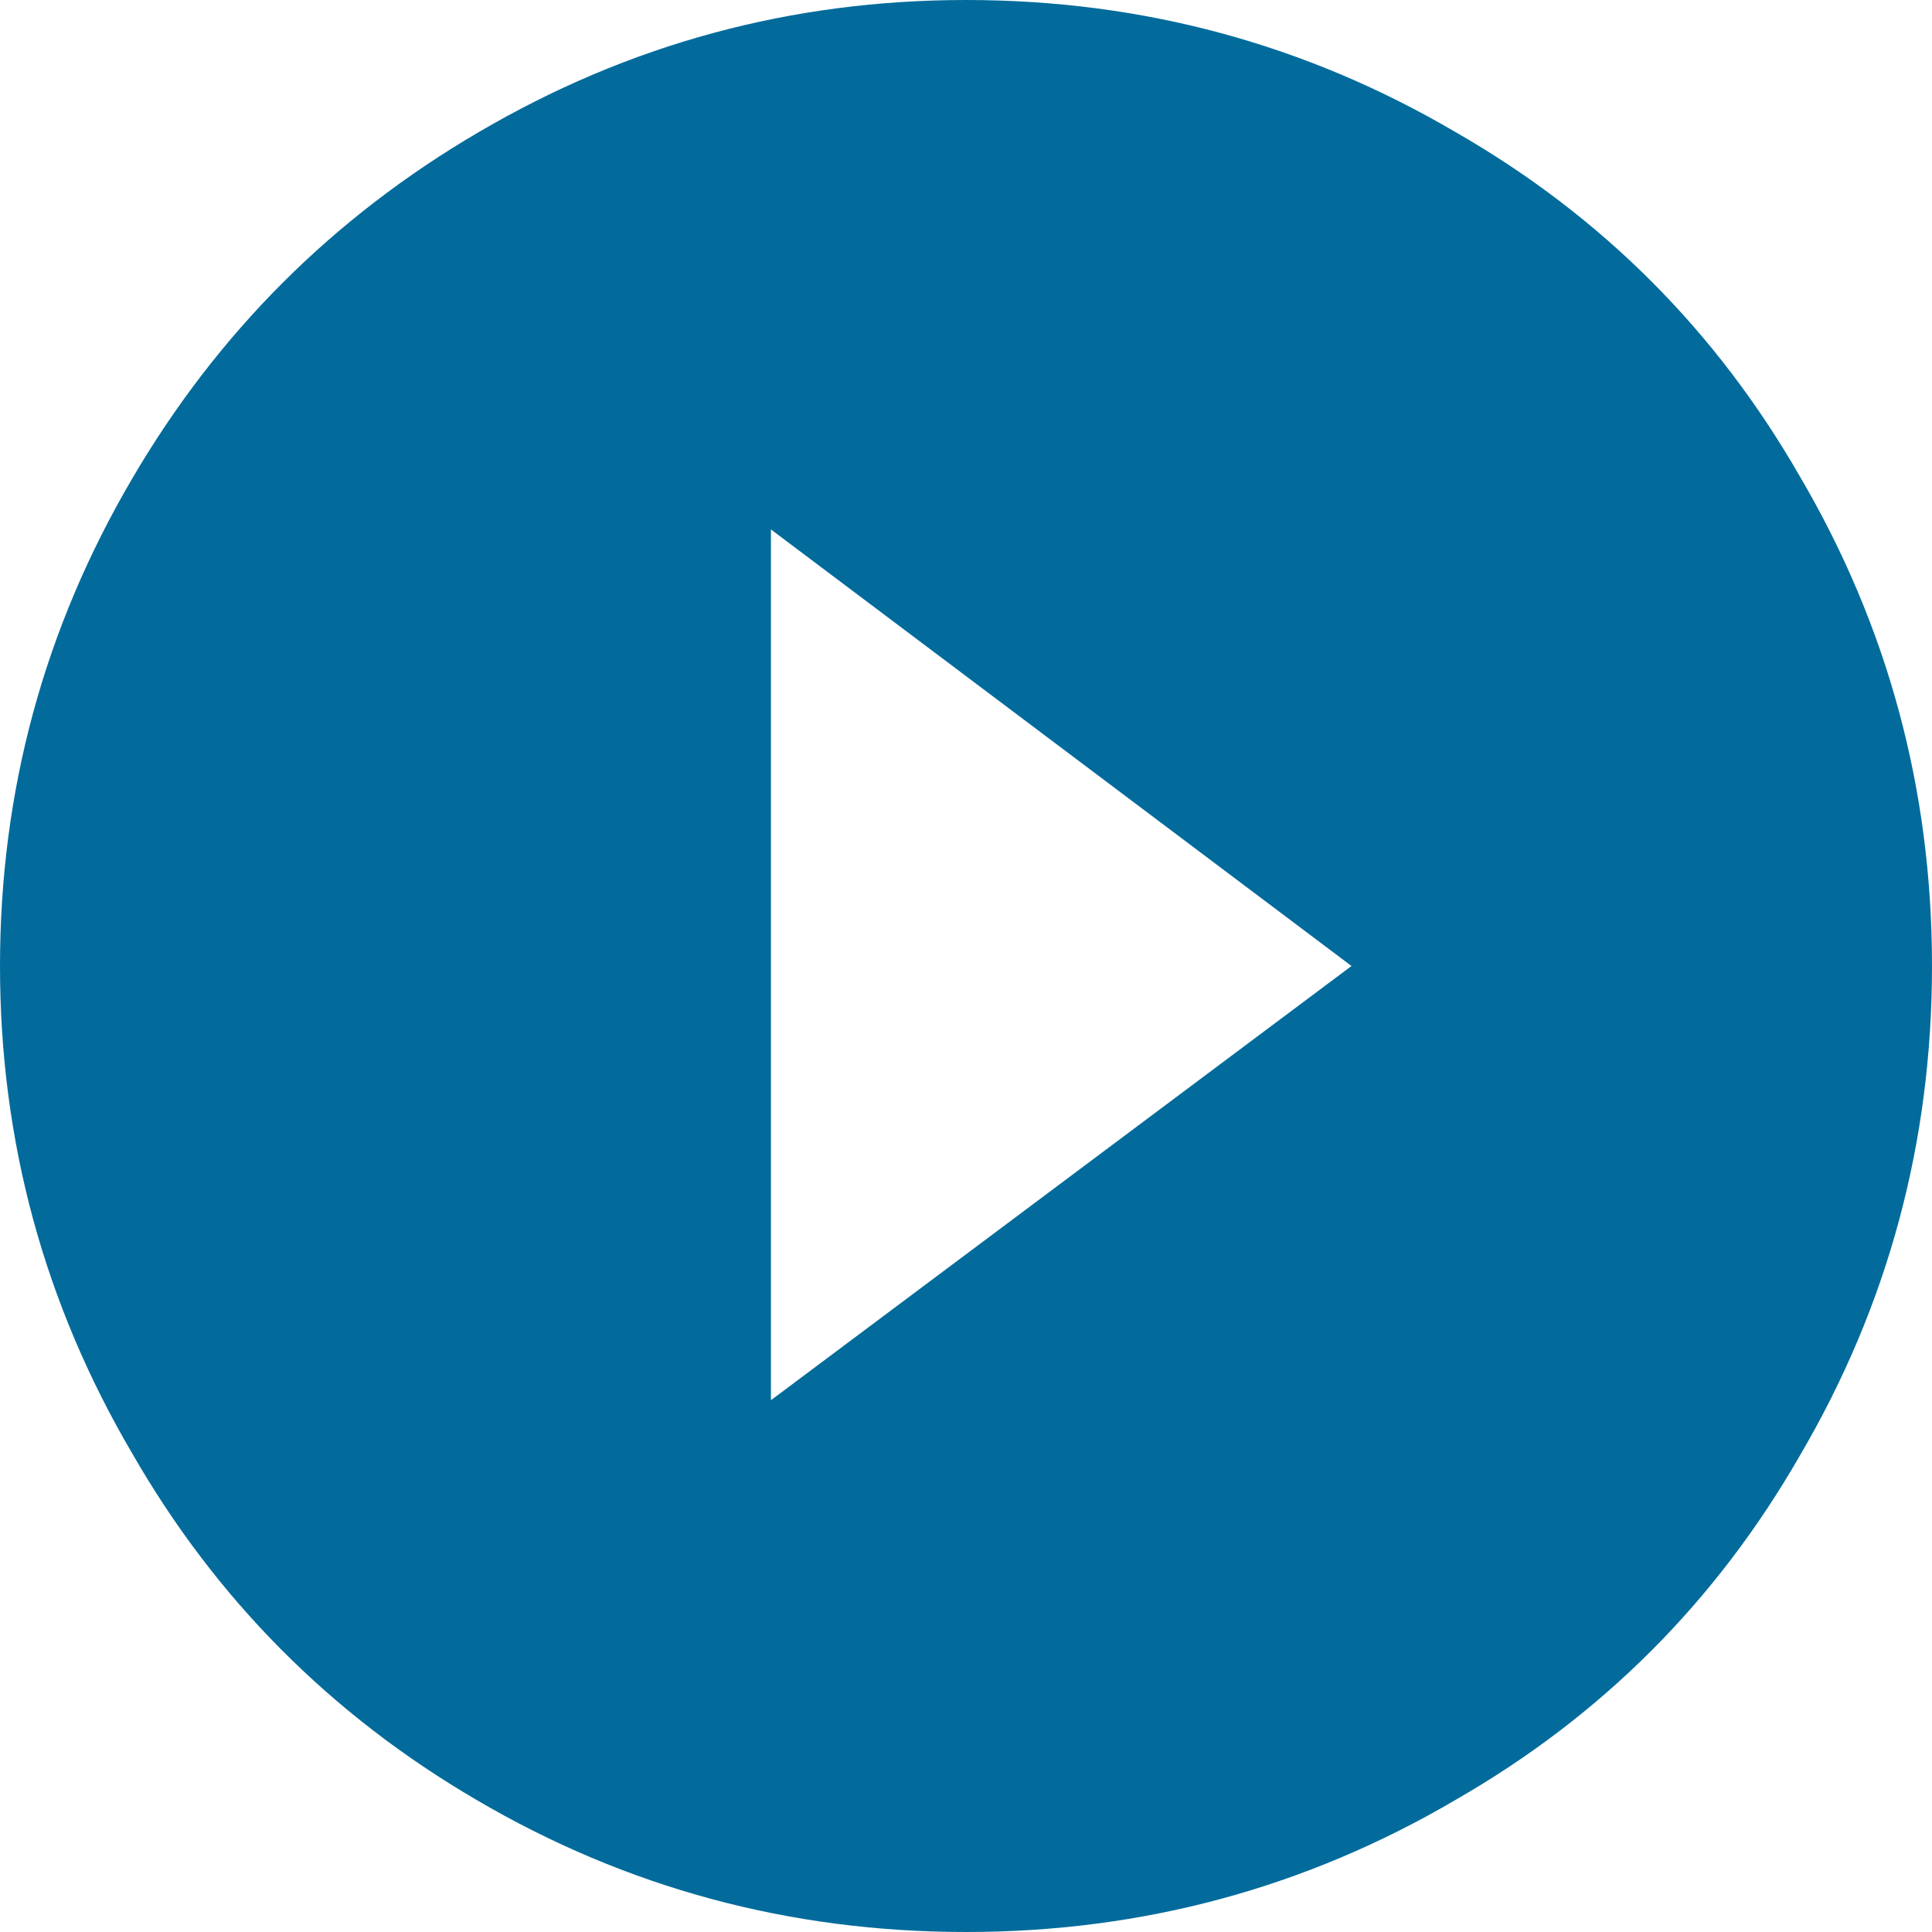
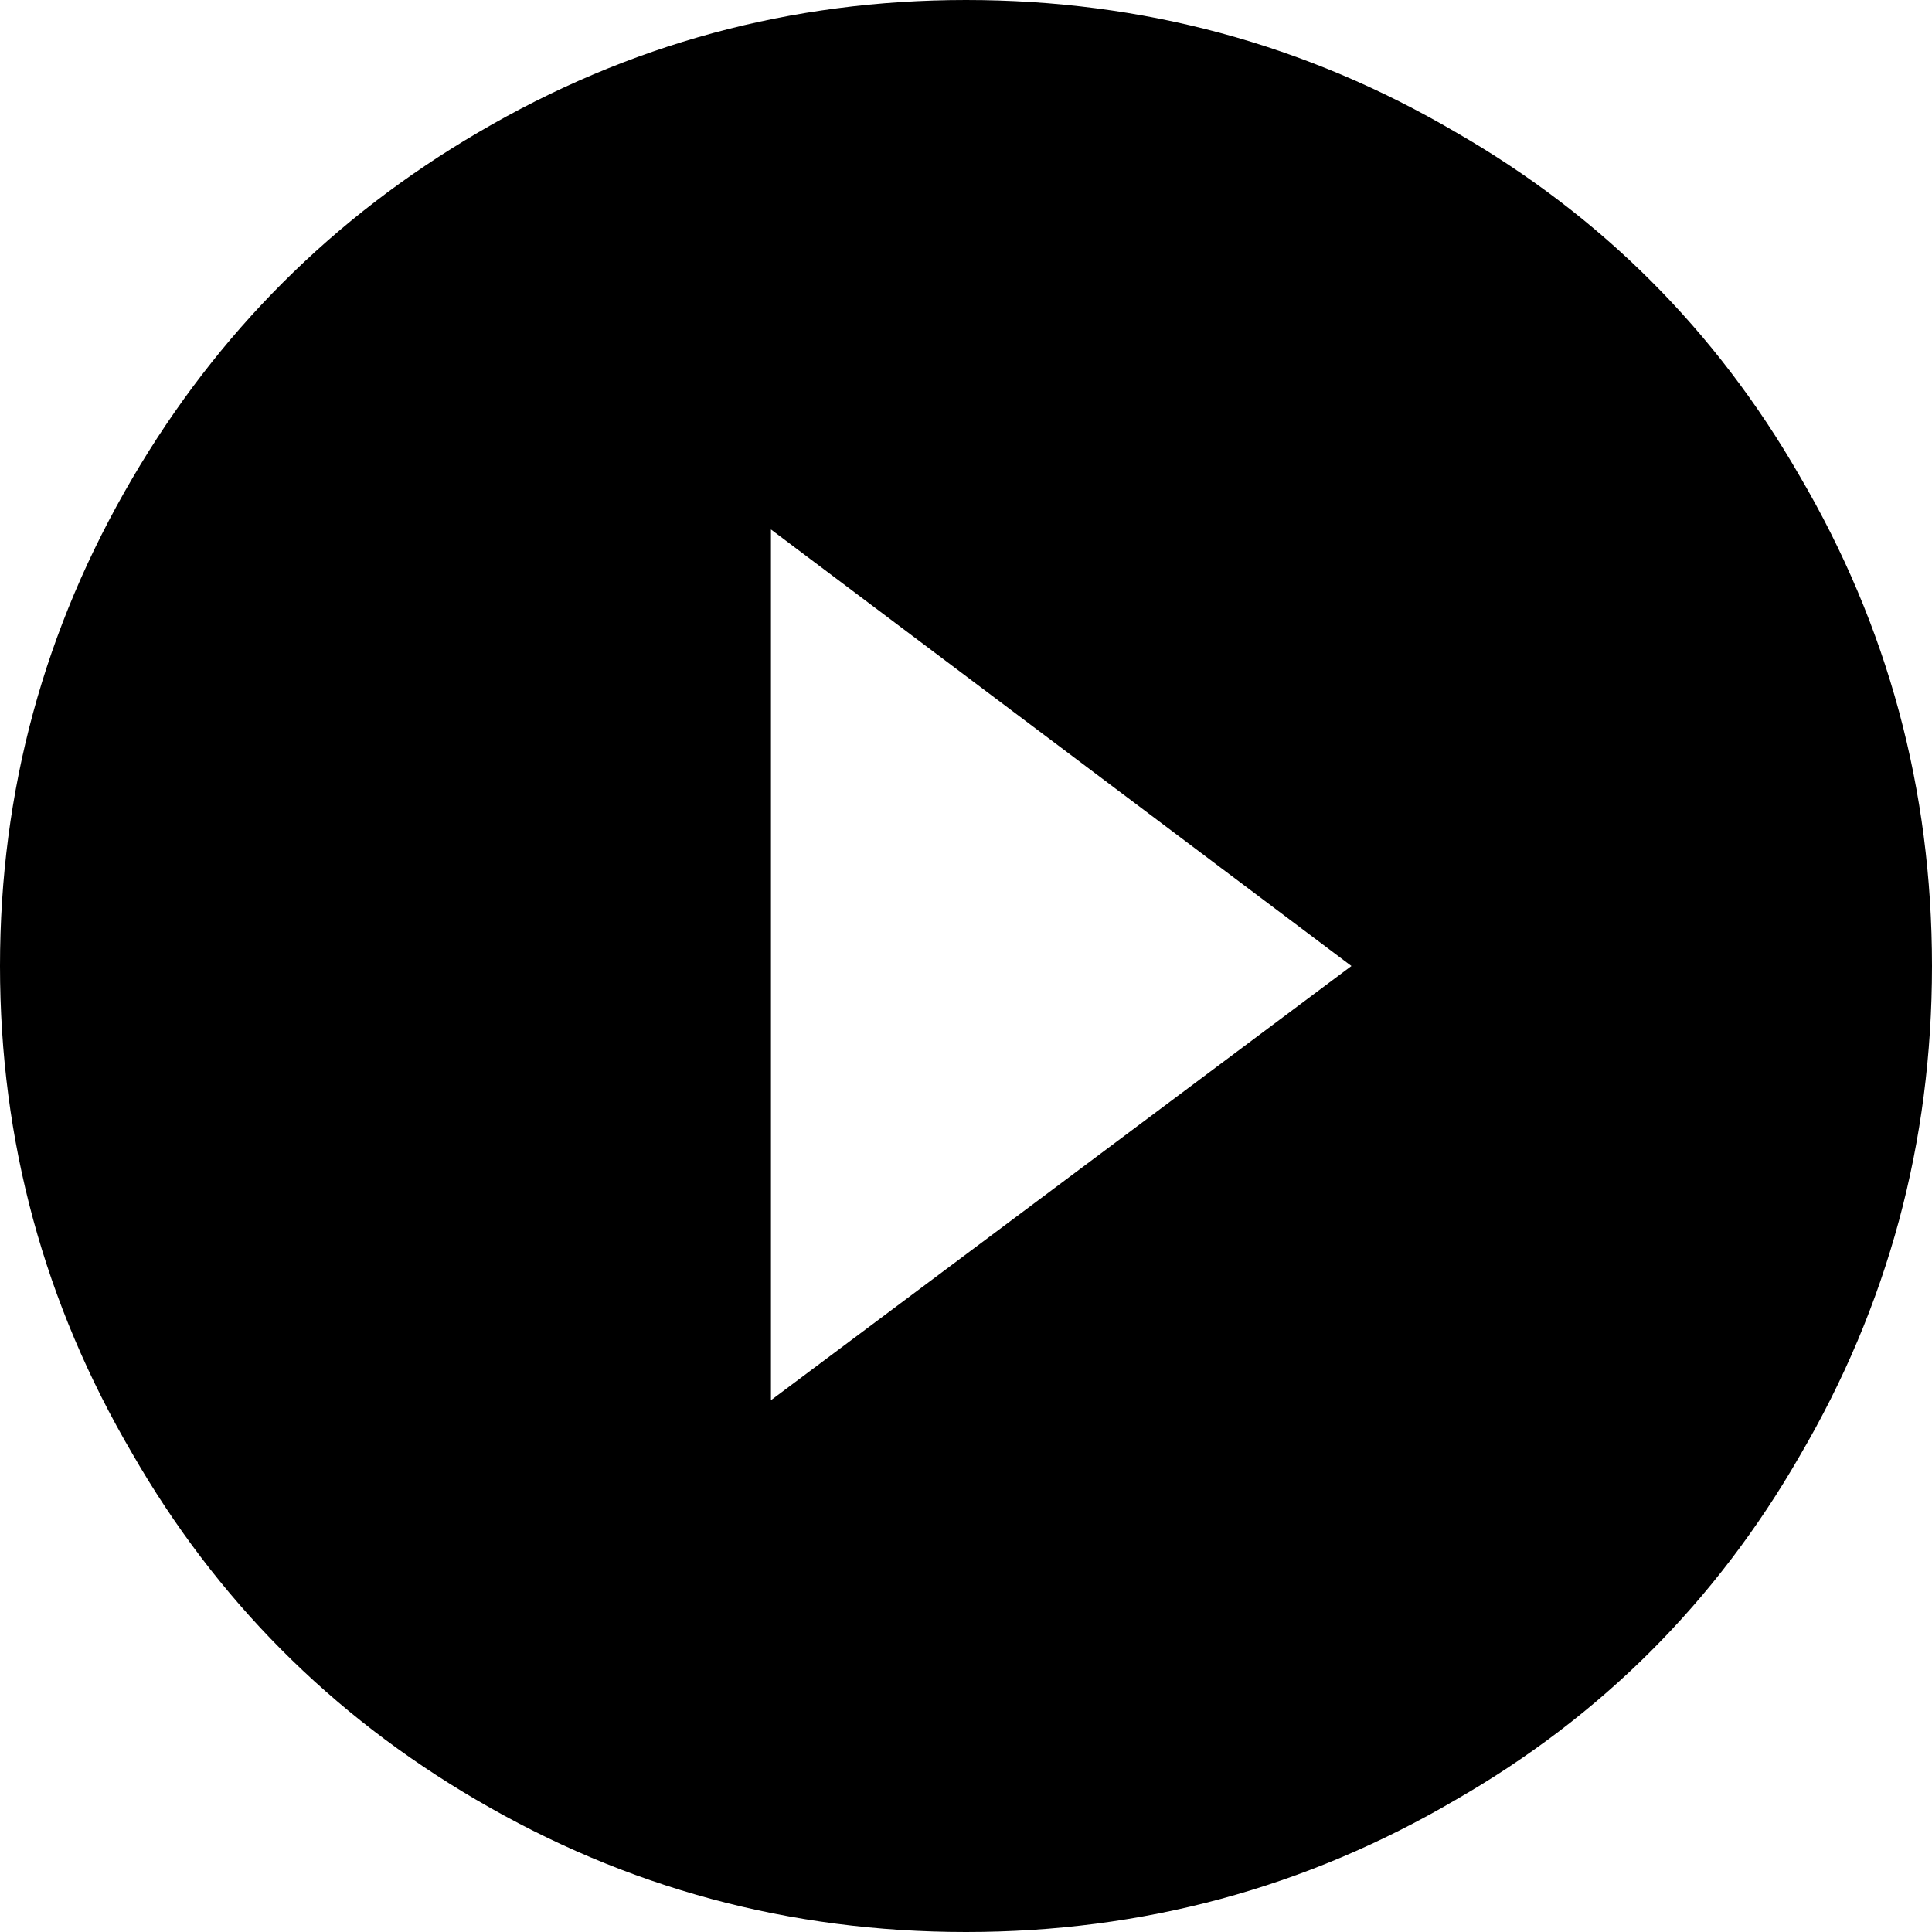
- <svg xmlns="http://www.w3.org/2000/svg" width="32" height="32" viewBox="0 0 32 32" fill="none">
-   <path fill-rule="evenodd" clip-rule="evenodd" d="M16 0C18.923 0 21.628 0.731 24.115 2.192C26.526 3.577 28.423 5.474 29.808 7.885C31.269 10.372 32 13.077 32 16C32 18.923 31.269 21.628 29.808 24.115C28.423 26.526 26.526 28.423 24.115 29.808C21.628 31.269 18.923 32 16 32C13.077 32 10.372 31.269 7.885 29.808C5.474 28.397 3.577 26.487 2.192 24.077C0.731 21.59 0 18.898 0 16C0 13.103 0.731 10.41 2.192 7.923C3.603 5.513 5.513 3.603 7.923 2.192C10.41 0.731 13.103 0 16 0ZM12.769 23.192V8.769L22.385 16L12.769 23.192Z" fill="#026B9C" />
+ <svg xmlns="http://www.w3.org/2000/svg" width="24" height="24" viewBox="0 0 24 24">
+   <path fill-rule="evenodd" clip-rule="evenodd" d="M12 0C14.192 0 16.221 0.548 18.087 1.644C19.894 2.683 21.317 4.106 22.356 5.913C23.452 7.779 24 9.808 24 12C24 14.192 23.452 16.221 22.356 18.087C21.317 19.894 19.894 21.317 18.087 22.356C16.221 23.452 14.192 24 12 24C9.808 24 7.779 23.452 5.913 22.356C4.106 21.298 2.683 19.865 1.644 18.058C0.548 16.192 0 14.173 0 12C0 9.827 0.548 7.808 1.644 5.942C2.702 4.135 4.135 2.702 5.942 1.644C7.808 0.548 9.827 0 12 0ZM9.577 17.394V6.577L16.788 12L9.577 17.394Z" class="fill-1" fill="black" />
</svg>
